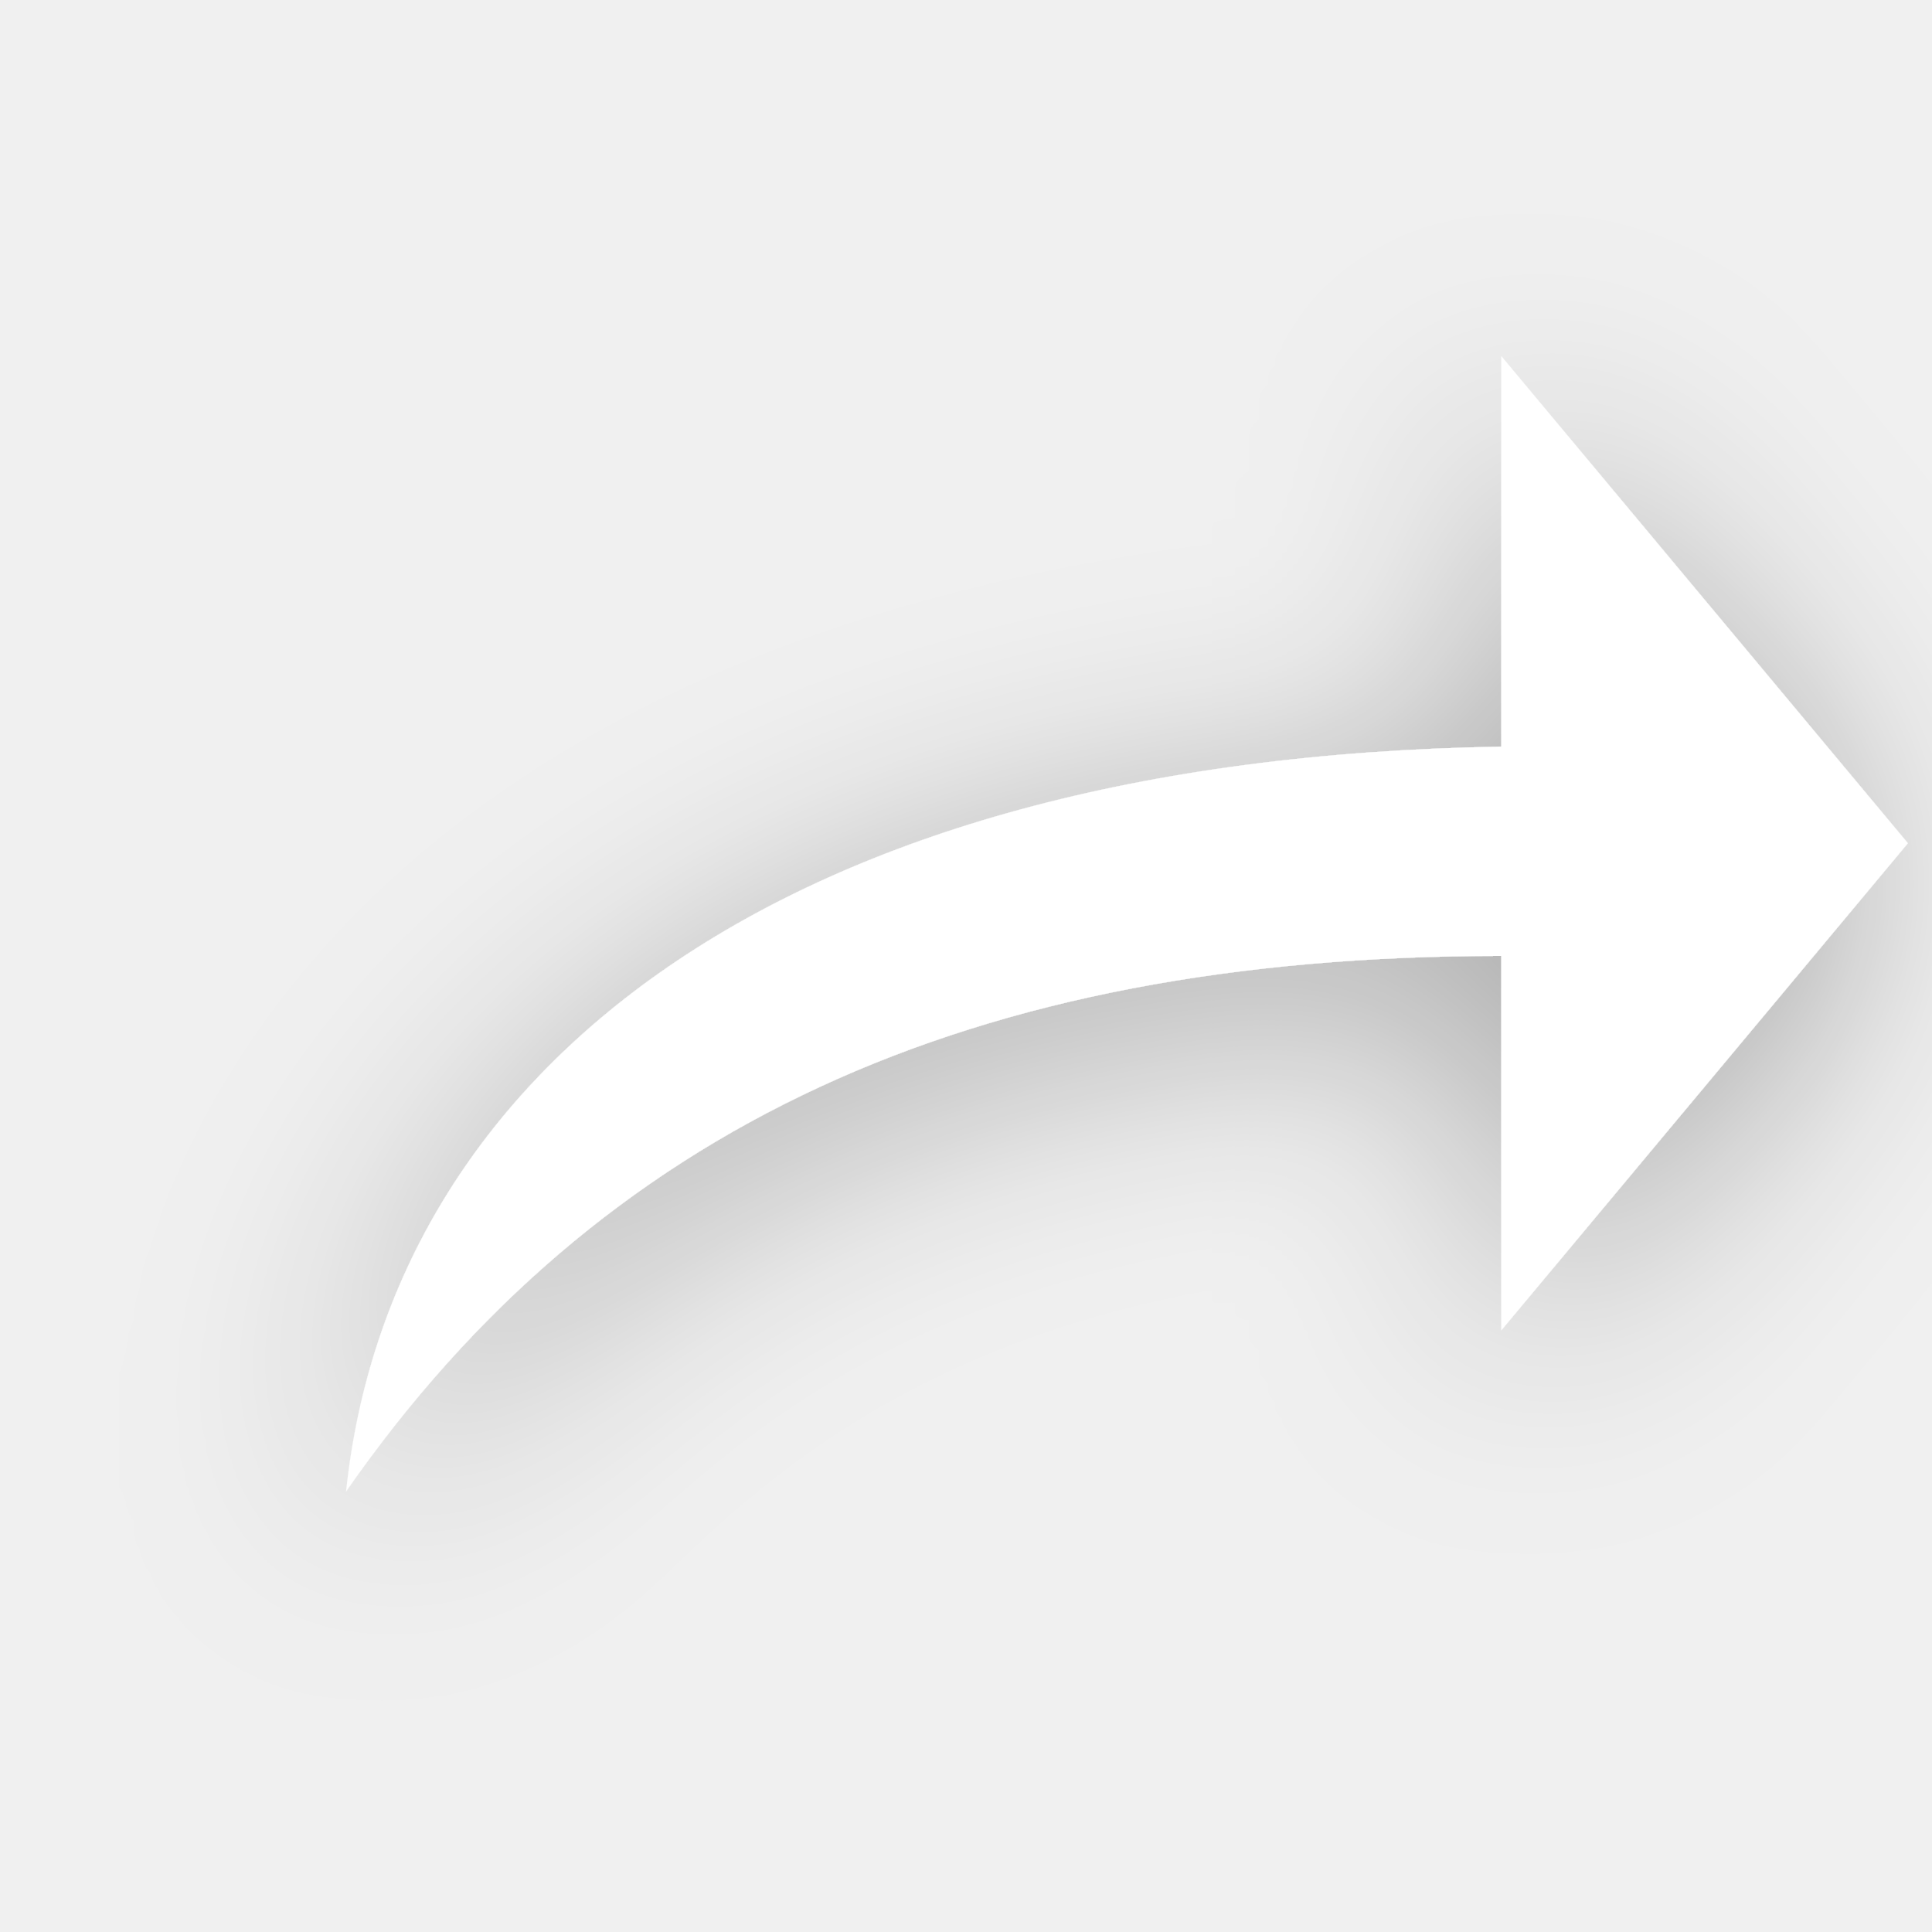
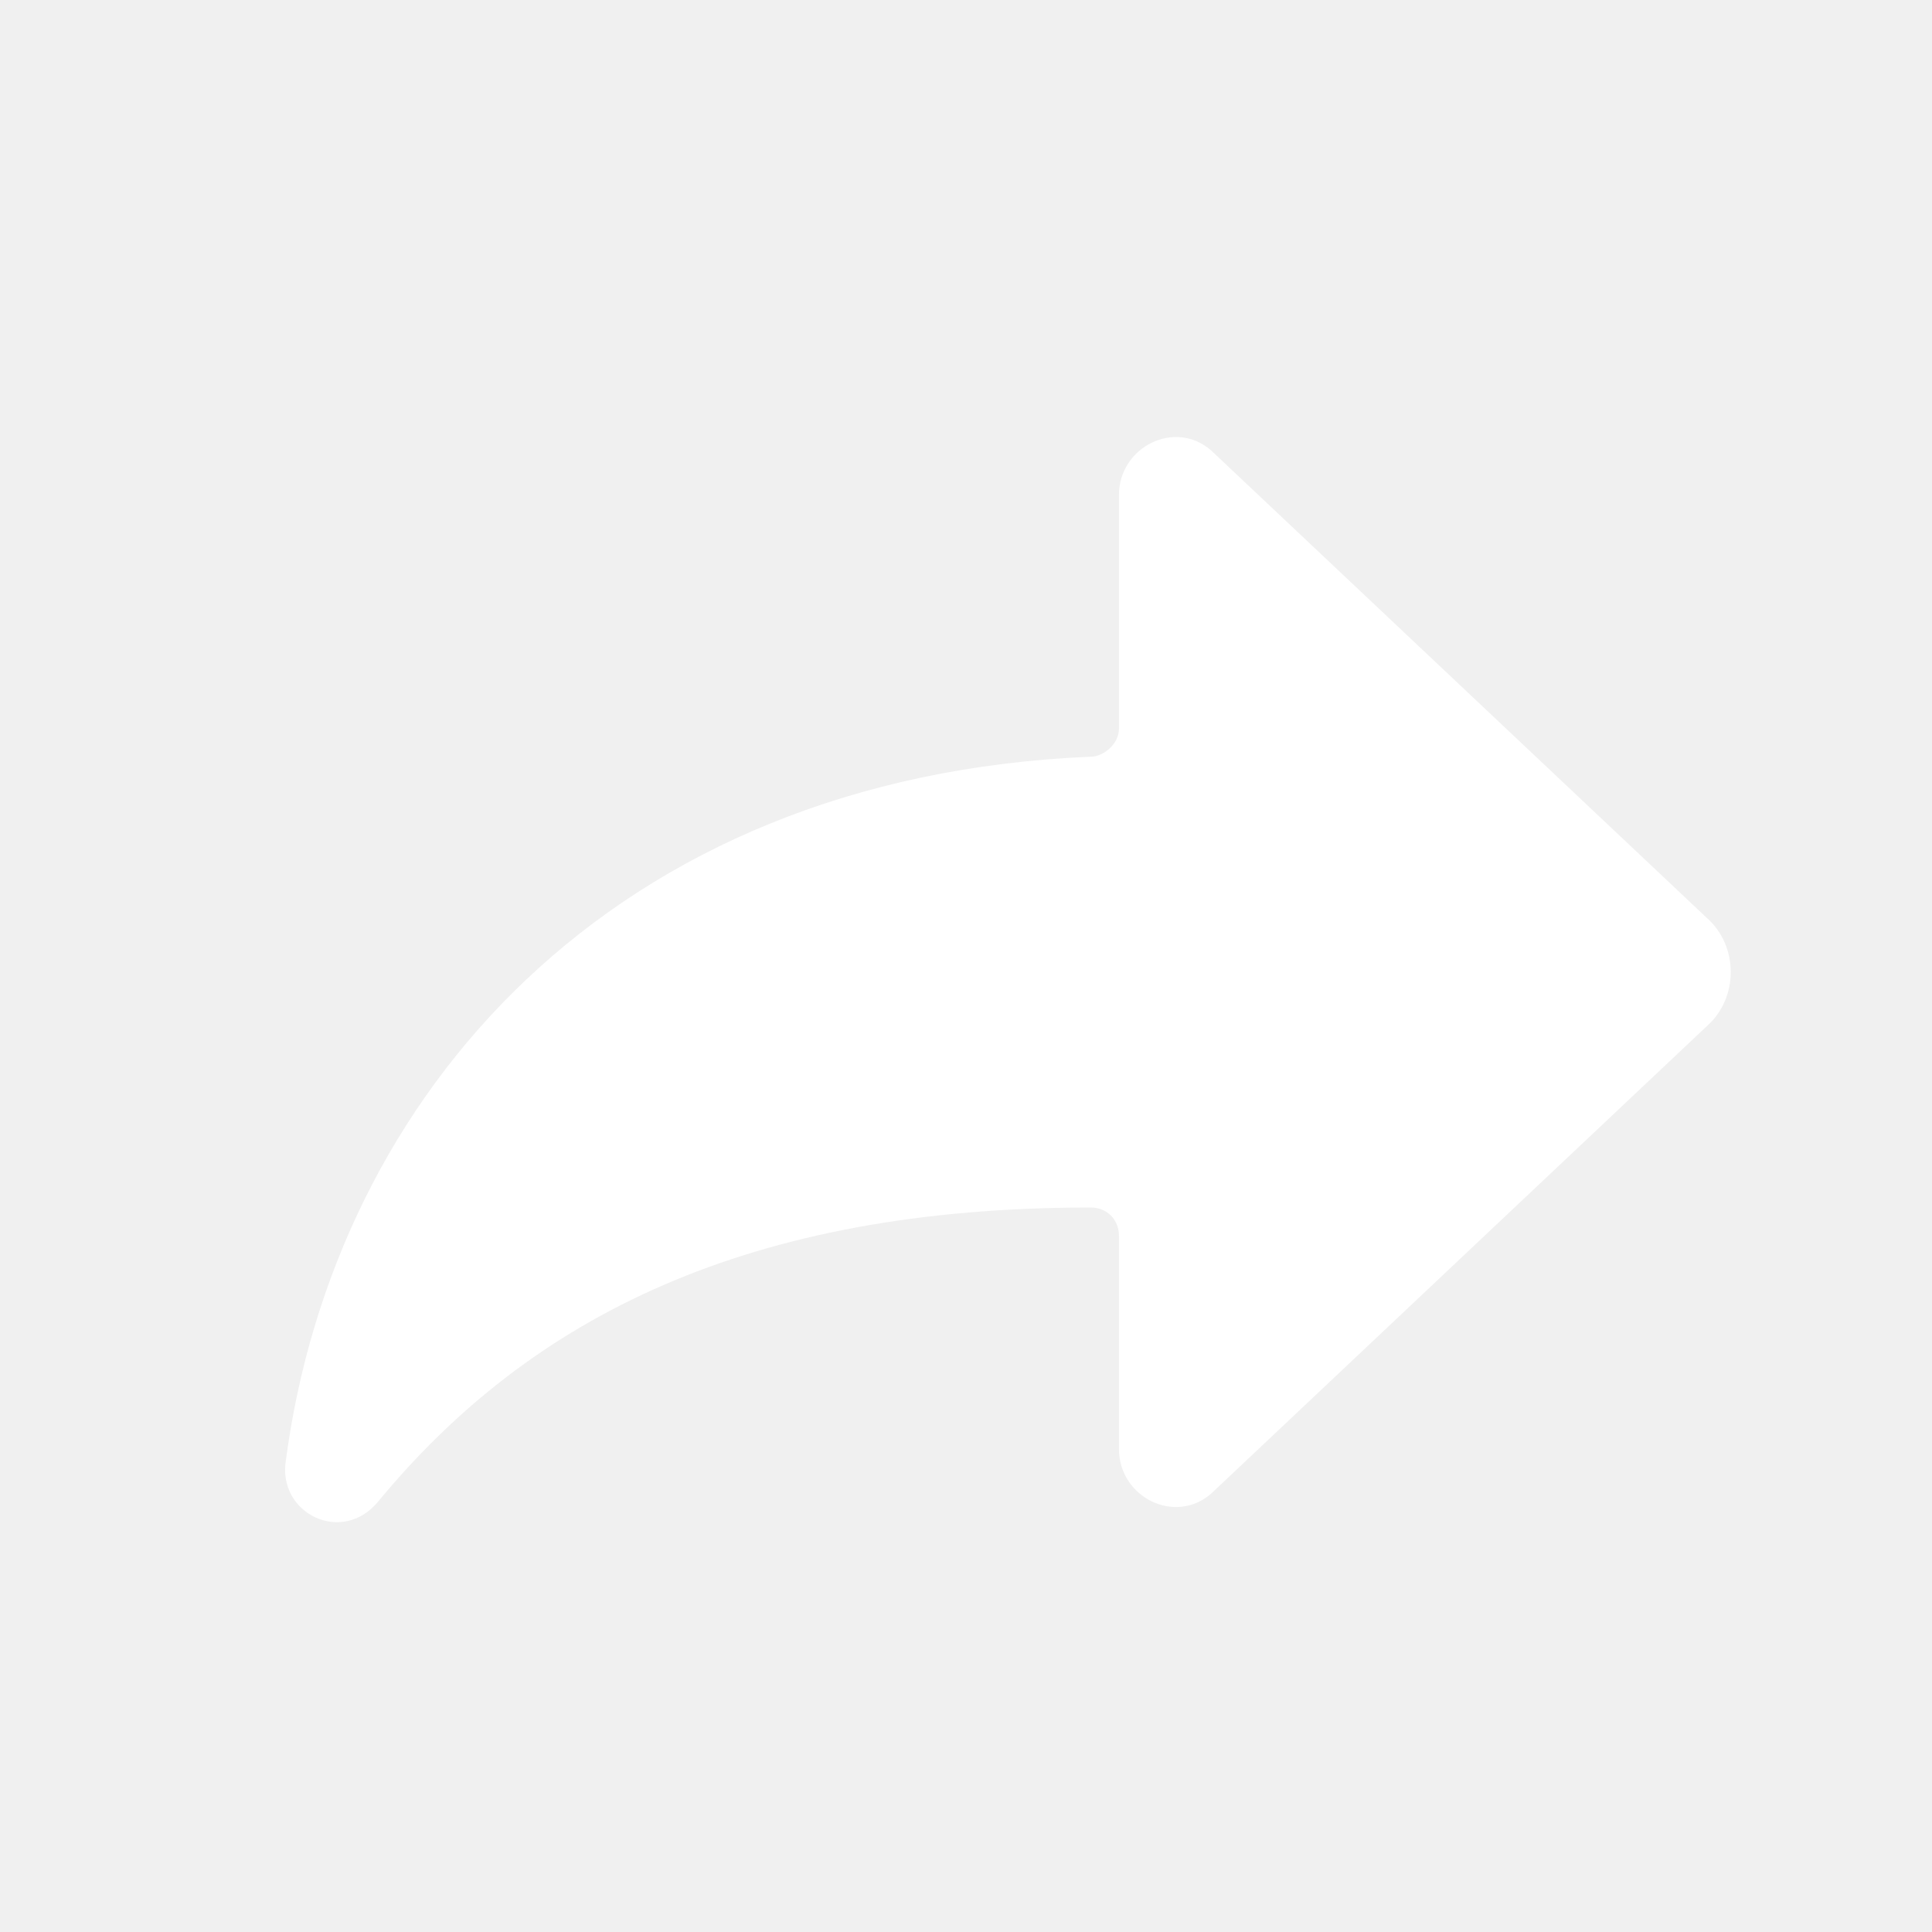
- <svg xmlns="http://www.w3.org/2000/svg" width="48" height="48" viewBox="0 0 48 48" fill="white" filter="drop-shadow(0px 1px 3px rgba(0,0,0,0.3))">
-   <path d="M37.3 18.55V8.85L47.4 20.95L37.3 33.05V23.75C24.1 23.75 14.9 28 8.6 37.05C9.7 26.65 19.3 18.85 37.3 18.55Z" fill="#fff" />
+ <svg xmlns="http://www.w3.org/2000/svg" width="32" height="32" viewBox="0 0 48 48" fill="none">
+   <path d="M42.4 22.8L30.1 11.2C29.2 10.4 27.8 11.1 27.8 12.3V18.1C27.8 18.5 27.4 18.8 27.1 18.8C15.2 19.3 8.3 27.2 7.1 36.3C6.9 37.6 8.5 38.4 9.4 37.3C13.2 32.7 18.6 30 27.1 30C27.5 30 27.8 30.3 27.8 30.7V36C27.8 37.2 29.2 37.9 30.1 37.1L42.4 25.5C43.2 24.8 43.2 23.5 42.4 22.8Z" fill="white" />
</svg>
